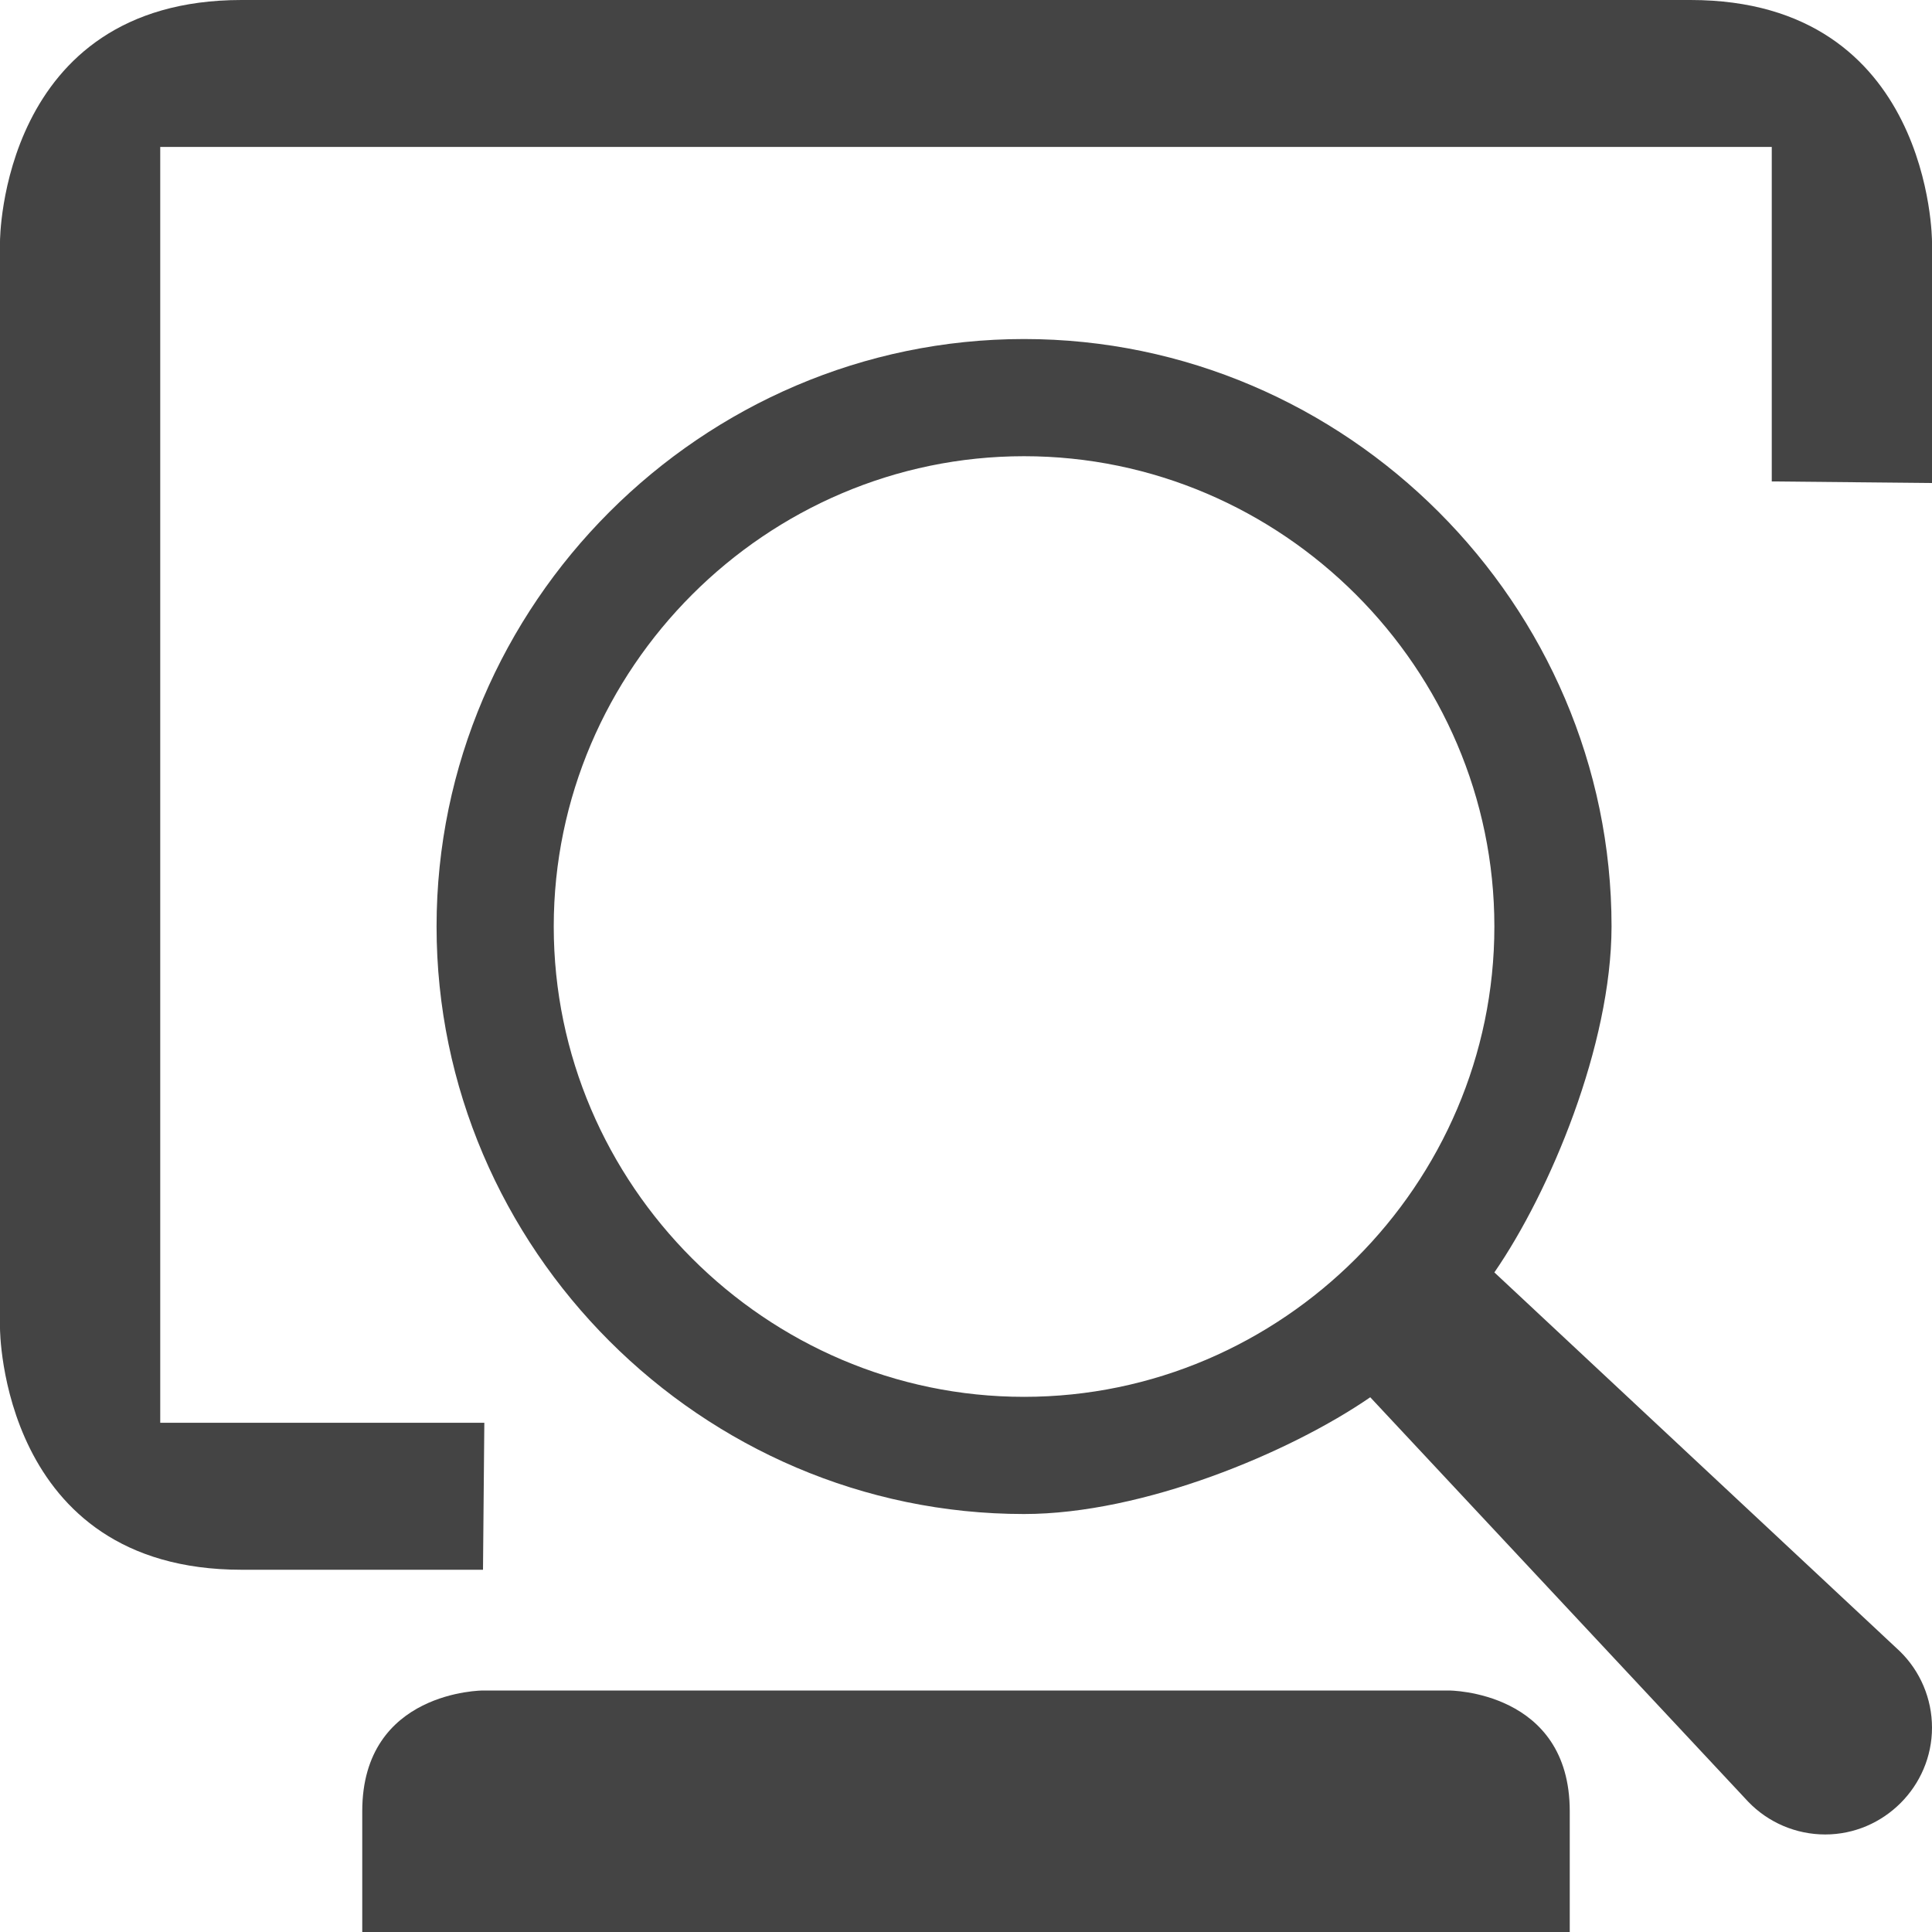
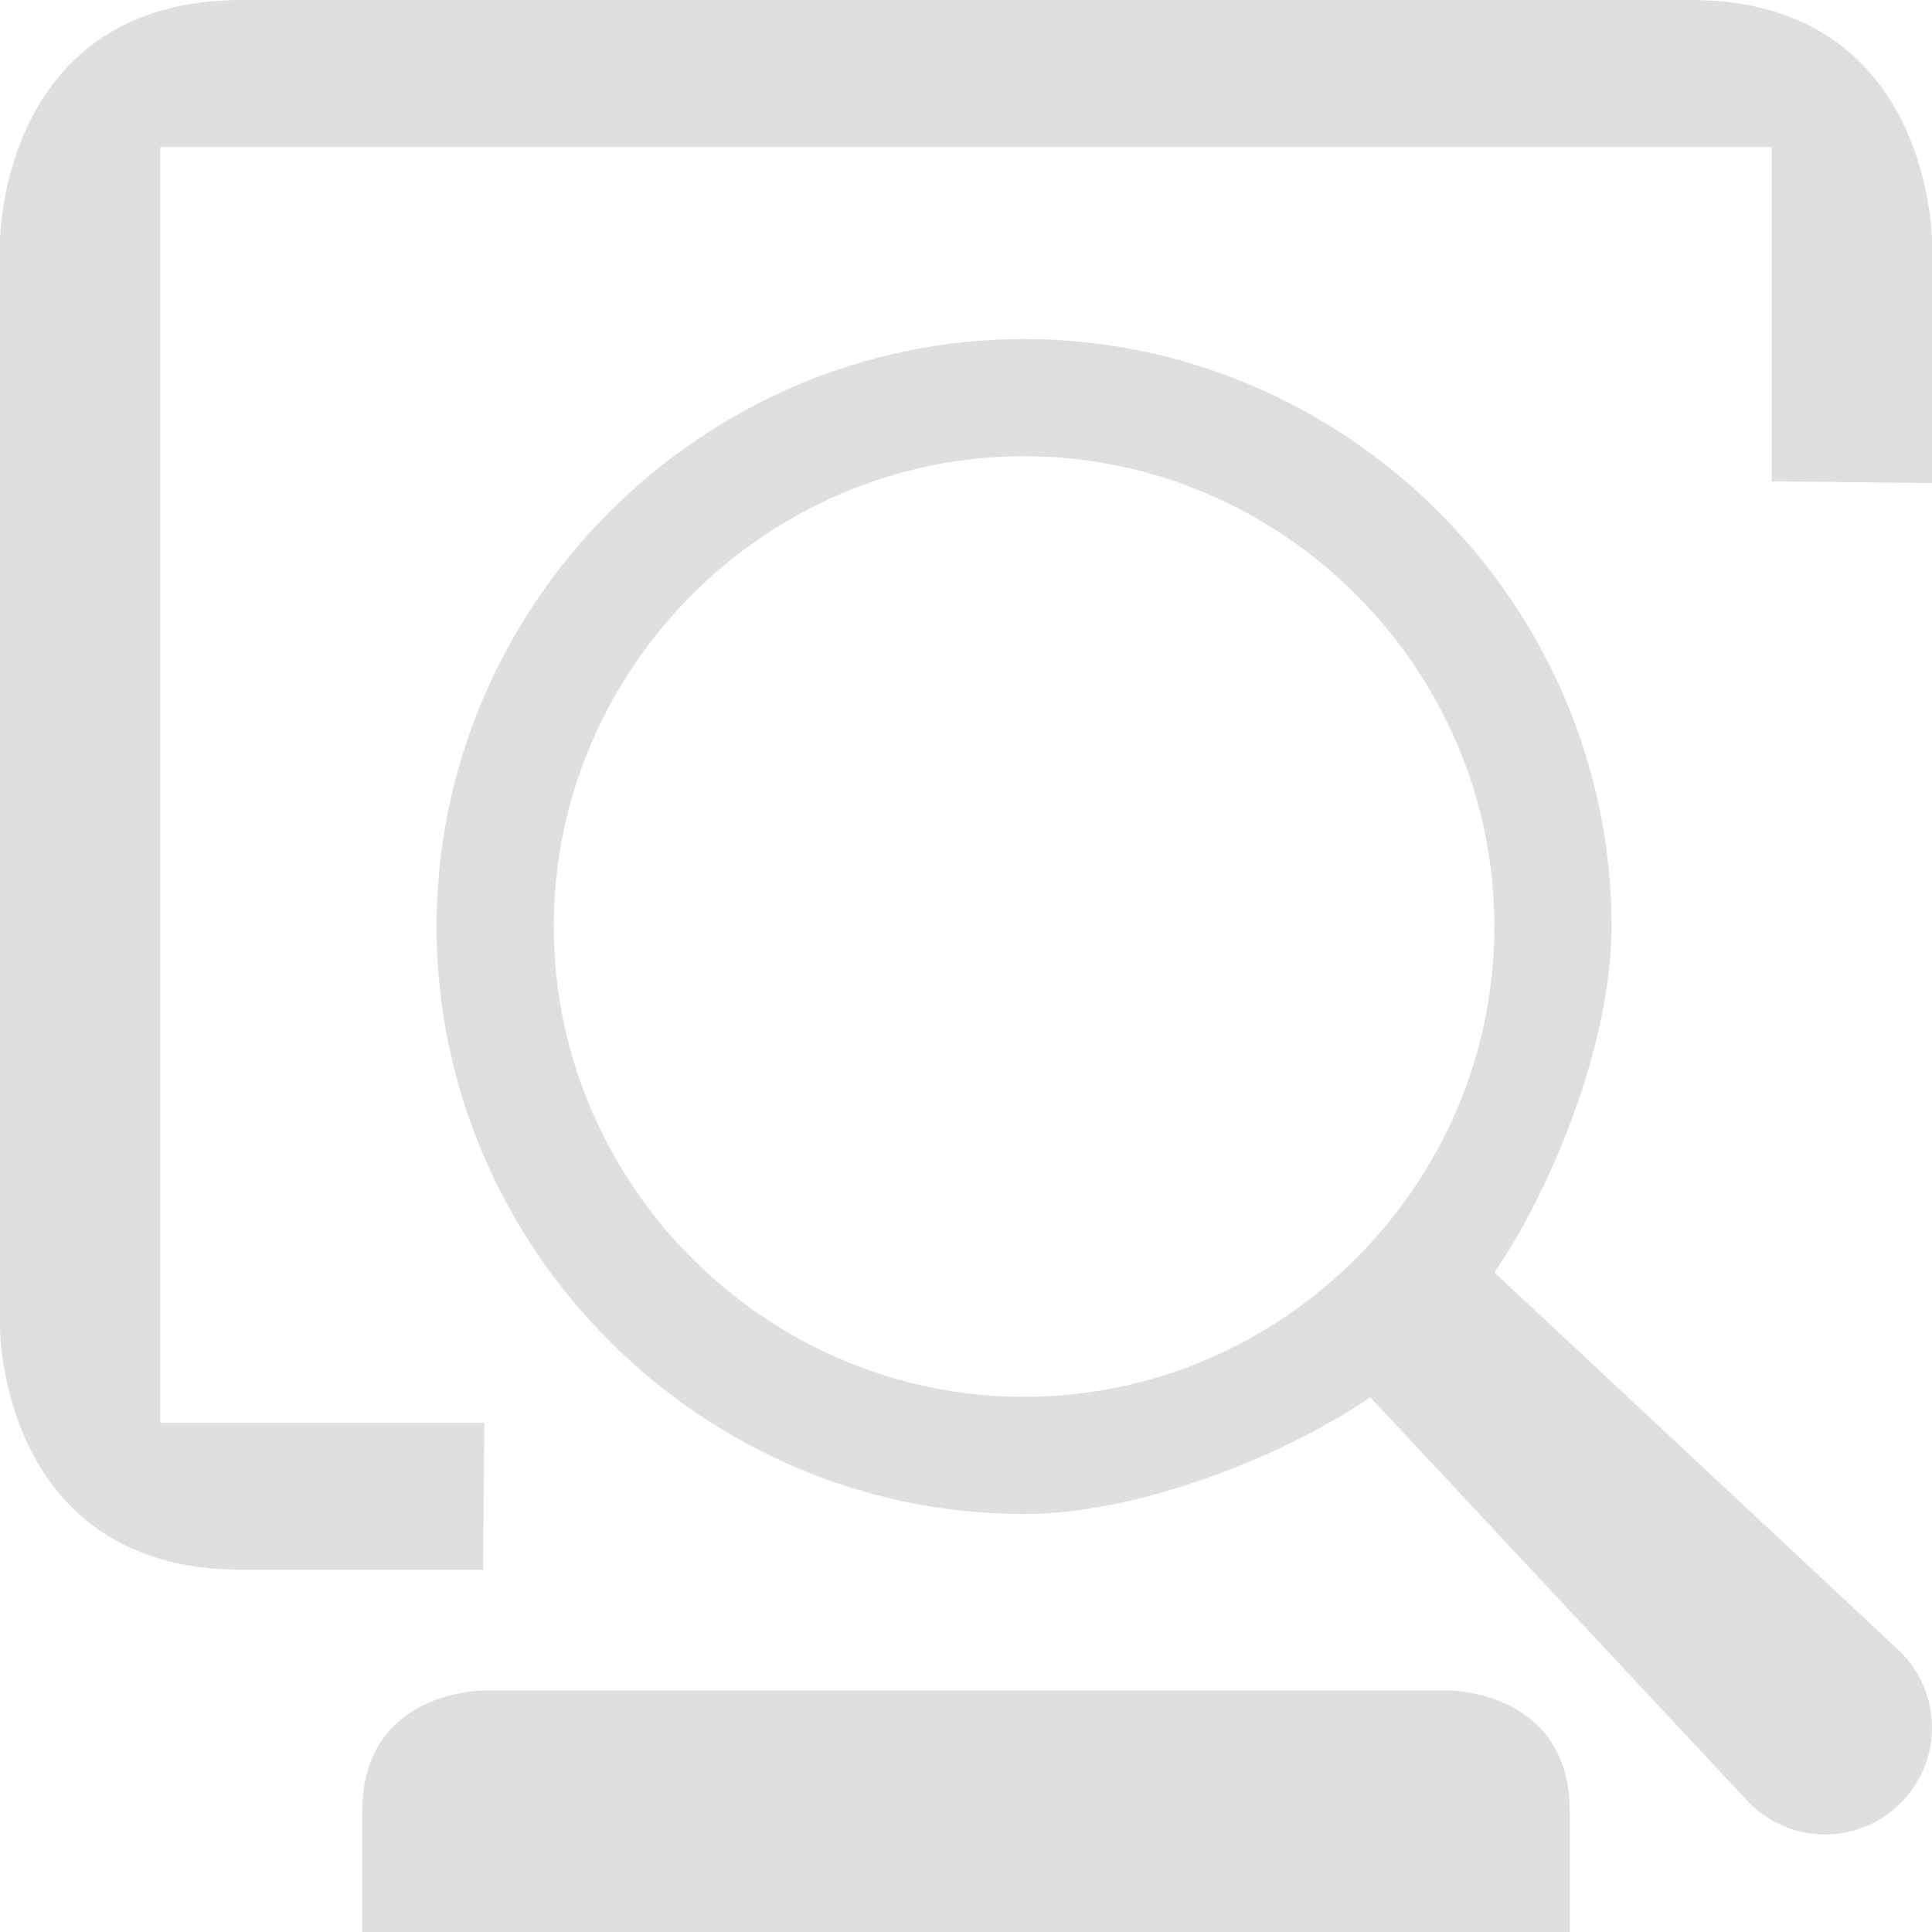
<svg xmlns="http://www.w3.org/2000/svg" clip-rule="evenodd" fill-rule="evenodd" stroke-linejoin="round" stroke-miterlimit="2" viewBox="0 0 16 16">
-   <g fill="#444" fill-rule="nonzero">
+   <g fill="#dfdfdf" fill-rule="nonzero">
    <path d="m2 0c-2 0-2 2-2 2v9s0 2 2 2h2l.011-1.217h-2.684v-10.566h13.346v2.77l1.327.013v-2s0-2-2-2zm2 14s-1 0-1 1v1h10v-1c0-1-1-1-1-1z" />
    <path transform="matrix(.88461 0 0 .88461 2.73084 1.92312)" d="m6.5 1c-3.017 0-5.5 2.483-5.5 5.5s2.483 5.5 5.5 5.5c1.113 0 2.485-.573 3.241-1.093l3.538 3.786c.188.196.449.307.721.307.549 0 1-.451 1-1 0-.27-.109-.529-.303-.717l-3.794-3.545c.521-.755 1.095-2.126 1.097-3.238 0-3.017-2.483-5.5-5.5-5.5zm0 1.097c2.416 0 4.403 1.987 4.403 4.403s-1.987 4.403-4.403 4.403-4.403-1.987-4.403-4.403 1.987-4.403 4.403-4.403z" />
  </g>
</svg>
